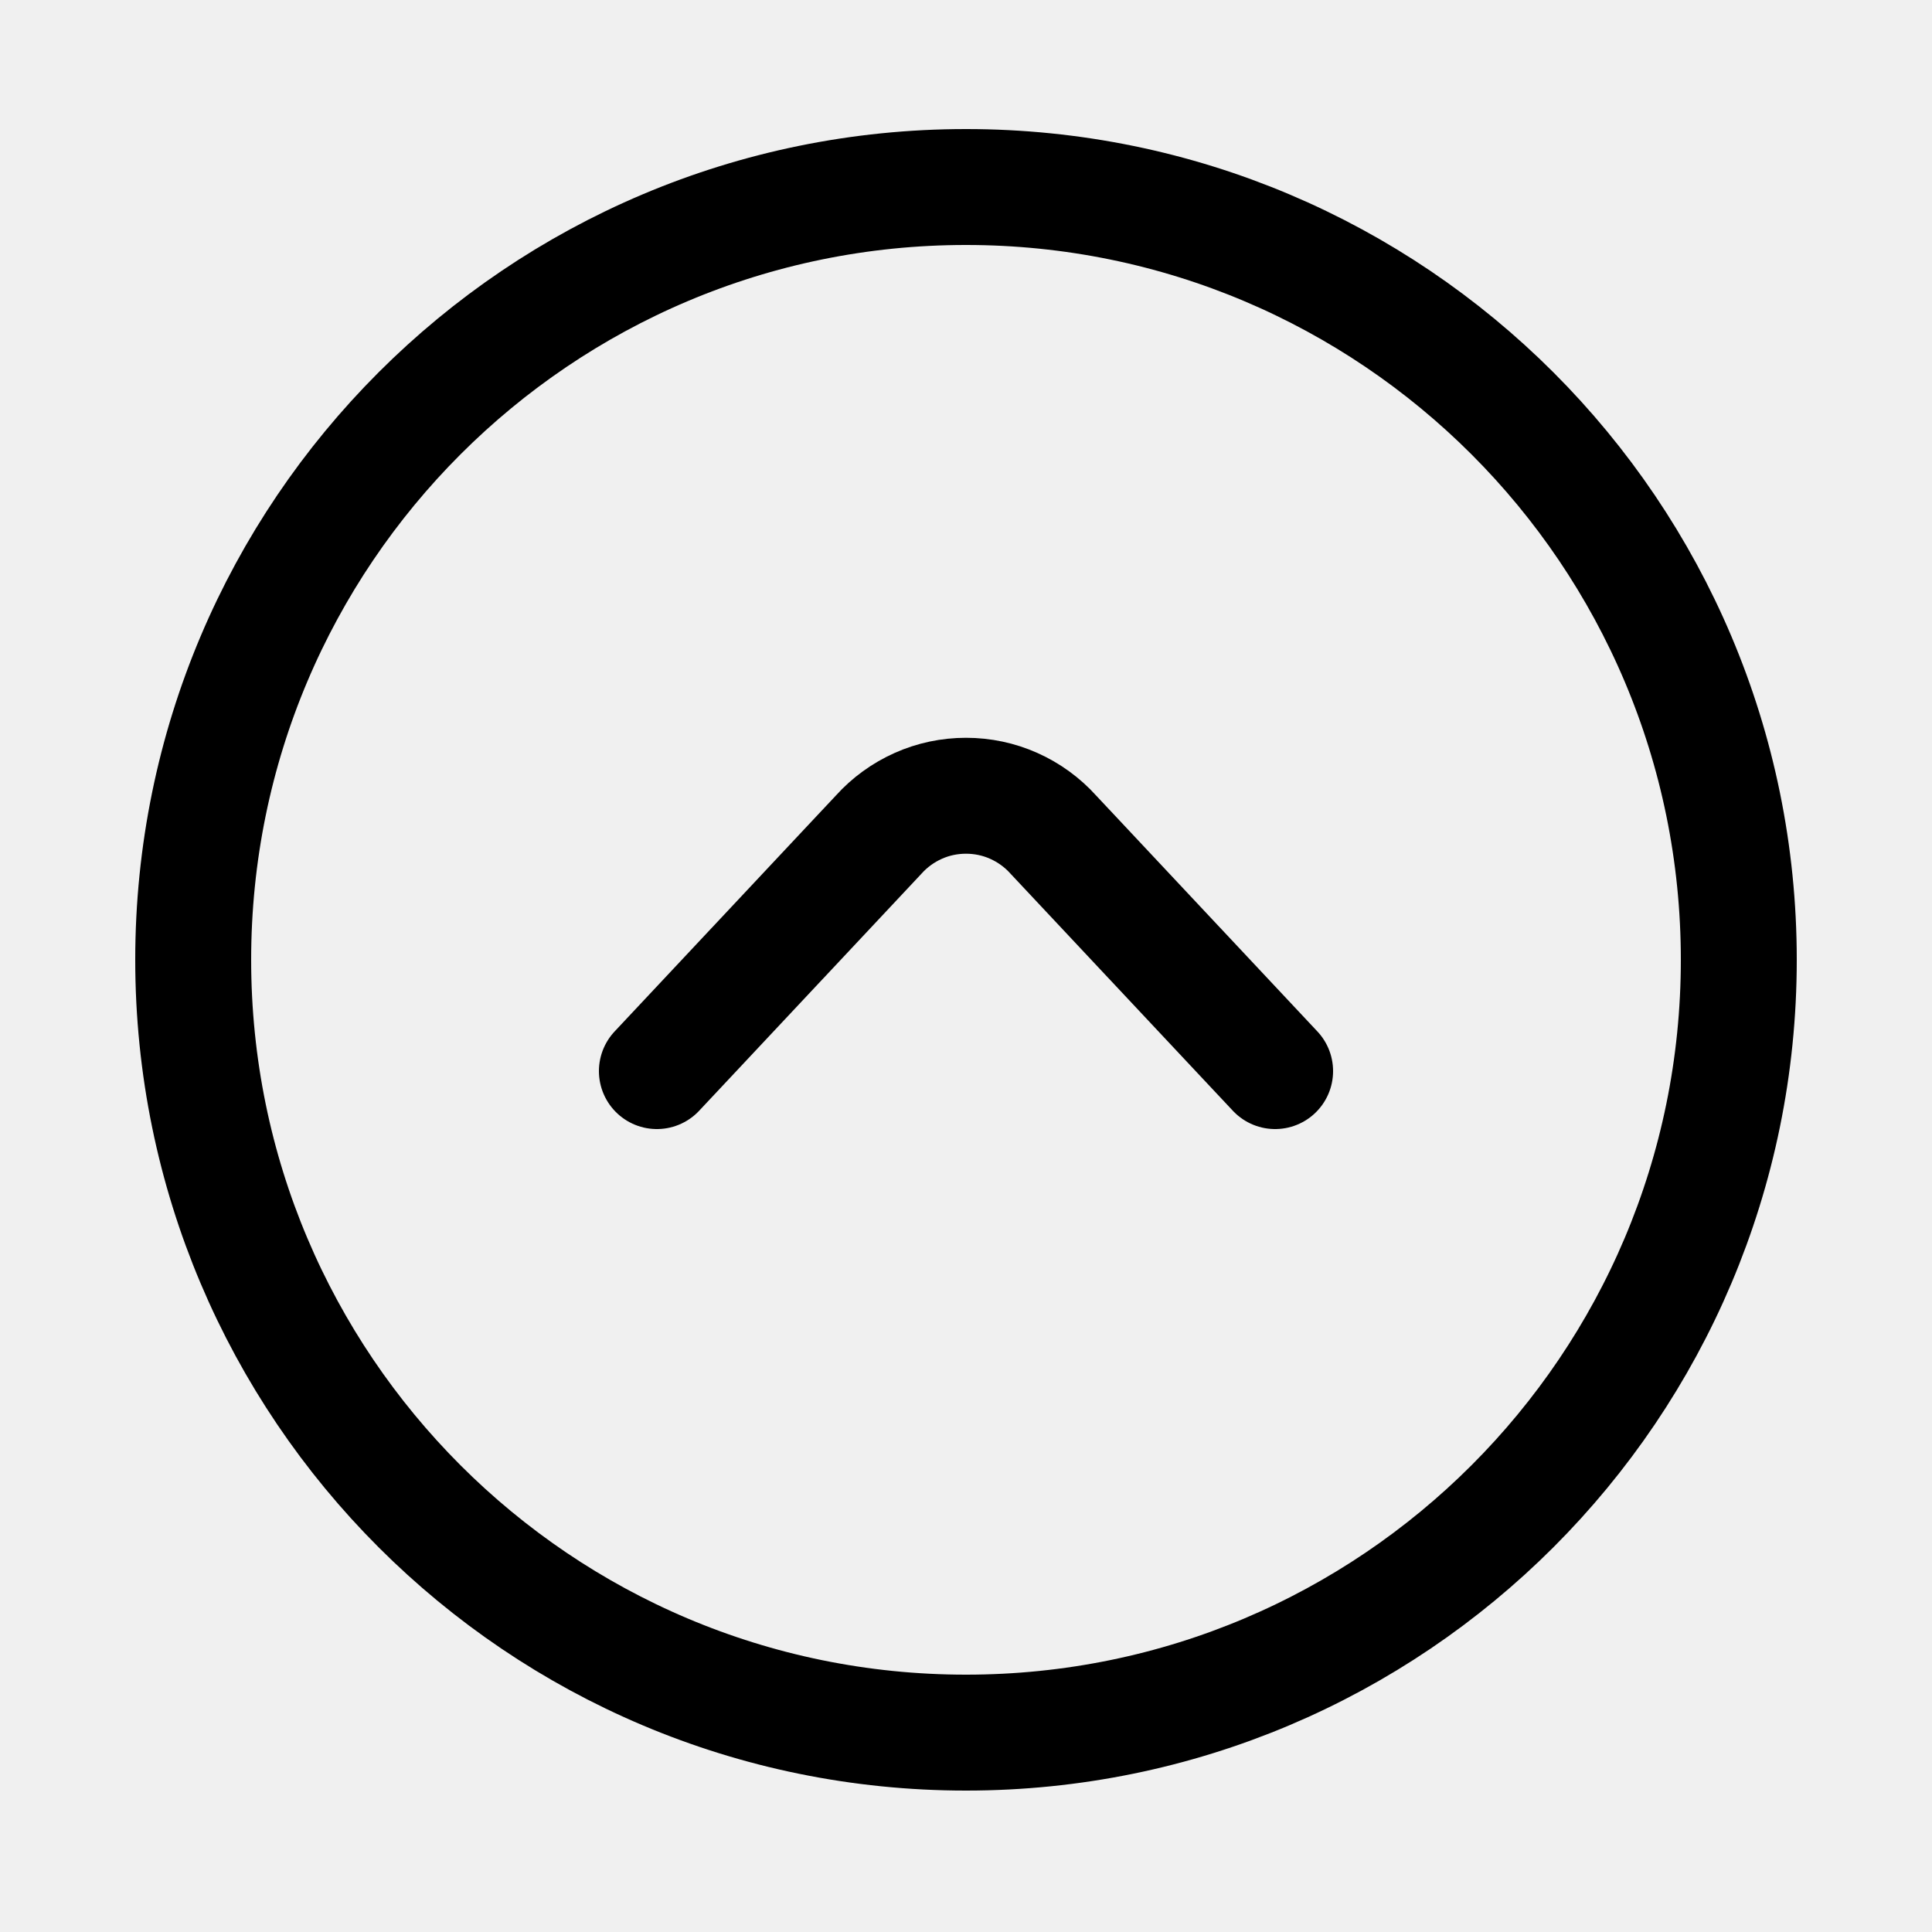
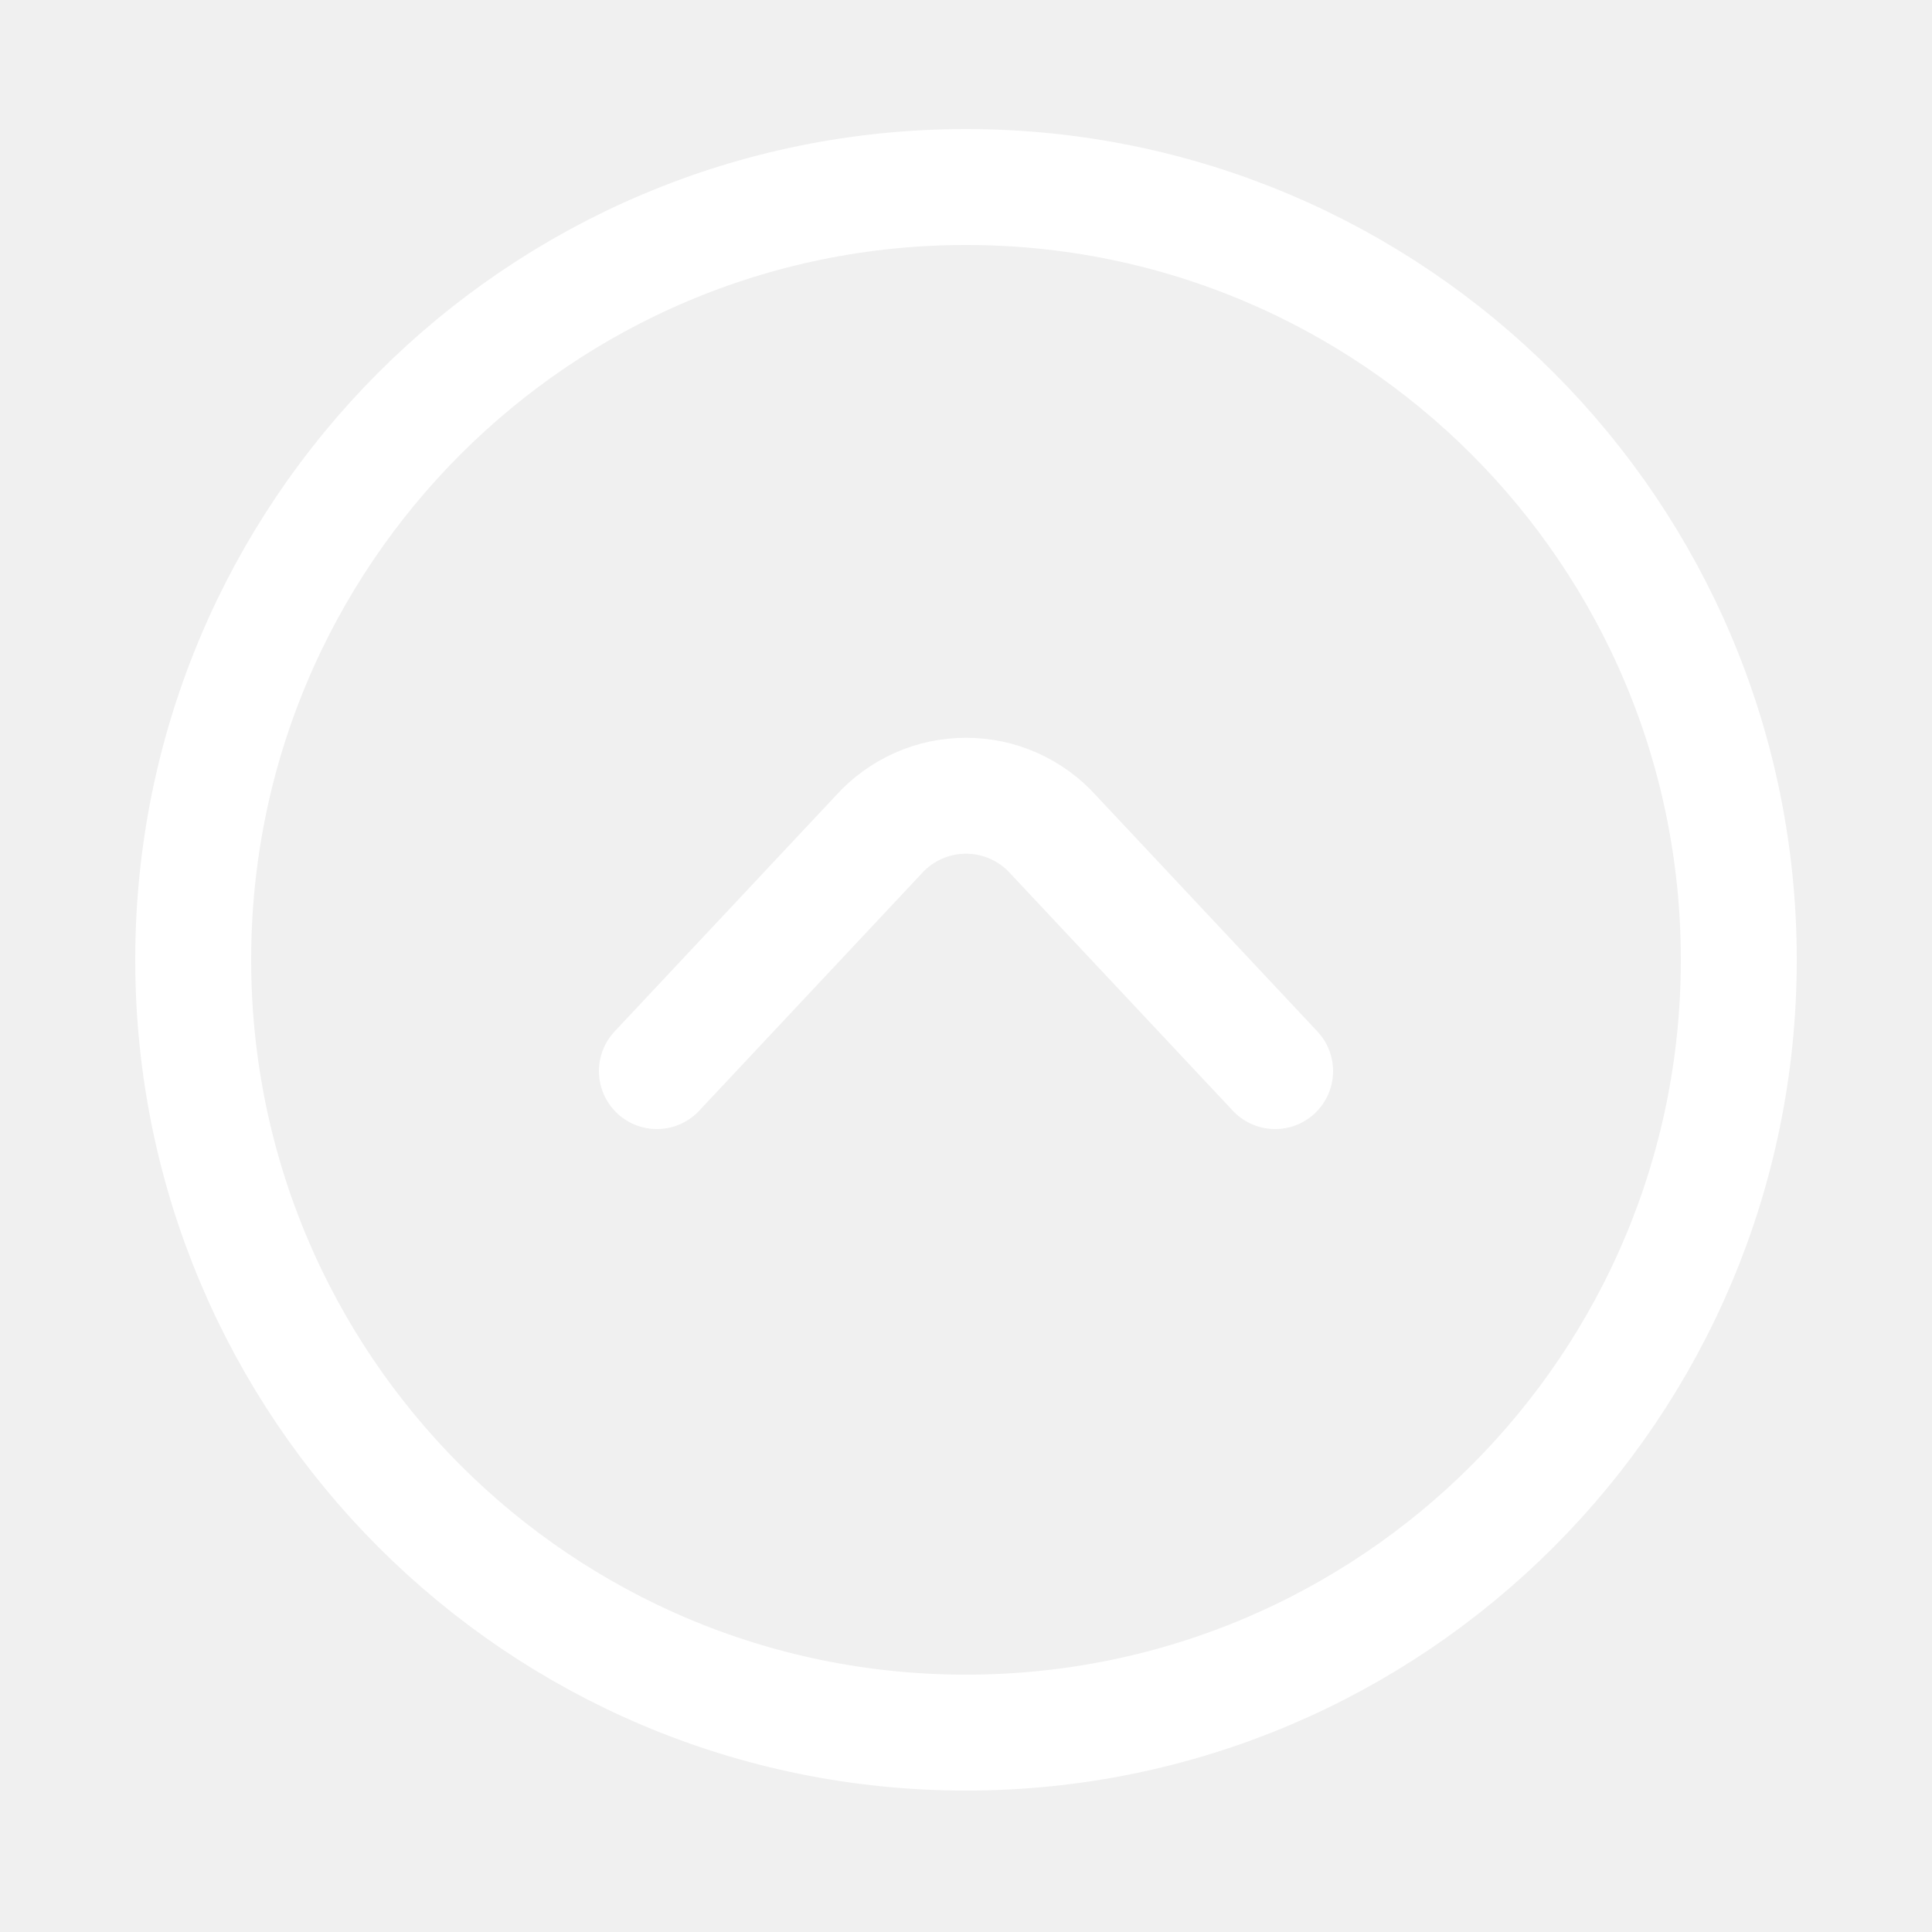
- <svg xmlns="http://www.w3.org/2000/svg" width="800px" height="800px" viewBox="-0.5 0 25 25" fill="none">
-   <path d="M12 22.42C17.523 22.42 22 17.943 22 12.42C22 6.897 17.523 2.42 12 2.42C6.477 2.42 2 6.897 2 12.42C2 17.943 6.477 22.42 12 22.42Z" stroke="#000000" stroke-width="1.5" stroke-linecap="round" stroke-linejoin="round" />
-   <path d="M8 13.86L10.87 10.8C11.012 10.642 11.187 10.515 11.382 10.428C11.576 10.341 11.787 10.297 12 10.297C12.213 10.297 12.424 10.341 12.618 10.428C12.813 10.515 12.988 10.642 13.13 10.8L16 13.86" stroke="#000000" stroke-width="1.5" stroke-linecap="round" stroke-linejoin="round" />
+ <svg xmlns="http://www.w3.org/2000/svg" width="800px" height="800px" viewBox="-0.5 0 25 25" fill="none" stroke="#000000">
+   <g id="SVGRepo_bgCarrier" stroke-width="0" />
+   <g id="SVGRepo_tracerCarrier" stroke-linecap="round" stroke-linejoin="round" />
+   <g id="SVGRepo_iconCarrier">
+     <path d="M12 22.42C17.523 22.42 22 17.943 22 12.42C22 6.897 17.523 2.42 12 2.42C6.477 2.42 2 6.897 2 12.42C2 17.943 6.477 22.42 12 22.42Z" stroke="#ffffff" stroke-width="1.5" stroke-linecap="round" stroke-linejoin="round" />
+     <path d="M8 13.86L10.87 10.8C11.012 10.642 11.187 10.515 11.382 10.428C11.576 10.341 11.787 10.297 12 10.297C12.213 10.297 12.424 10.341 12.618 10.428C12.813 10.515 12.988 10.642 13.13 10.8L16 13.86" stroke="#ffffff" stroke-width="1.5" stroke-linecap="round" stroke-linejoin="round" />
+   </g>
</svg>
